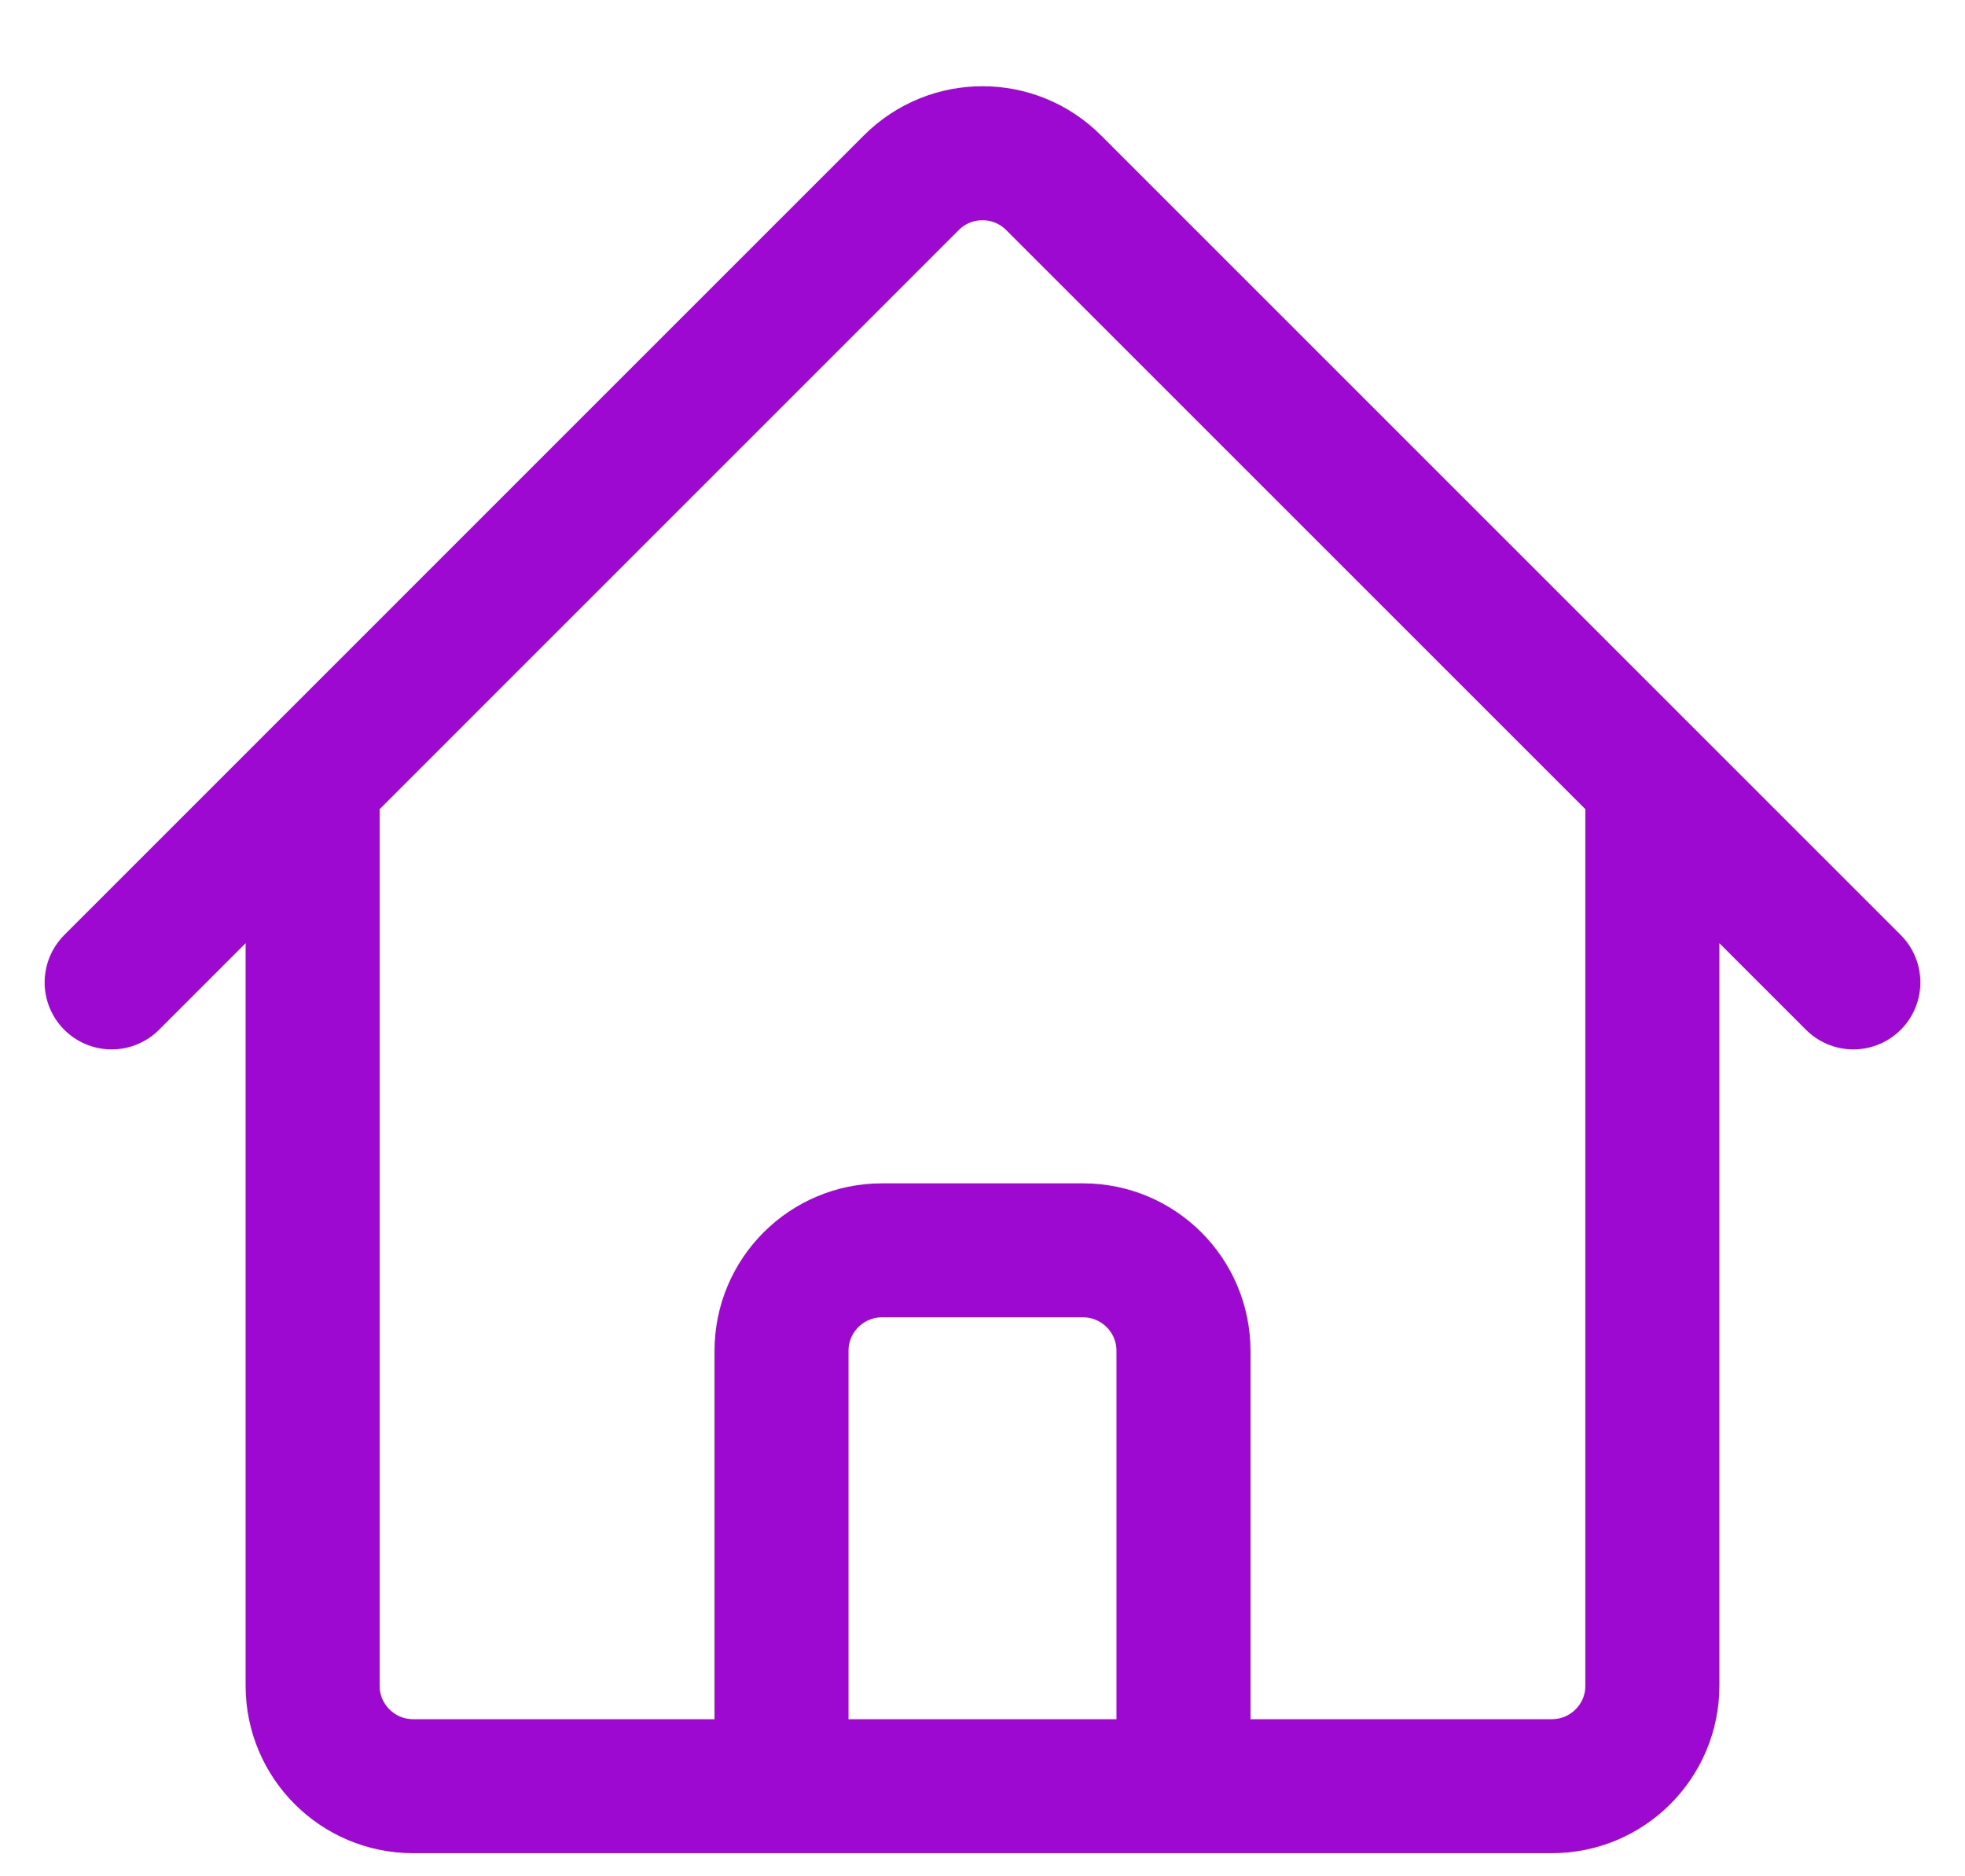
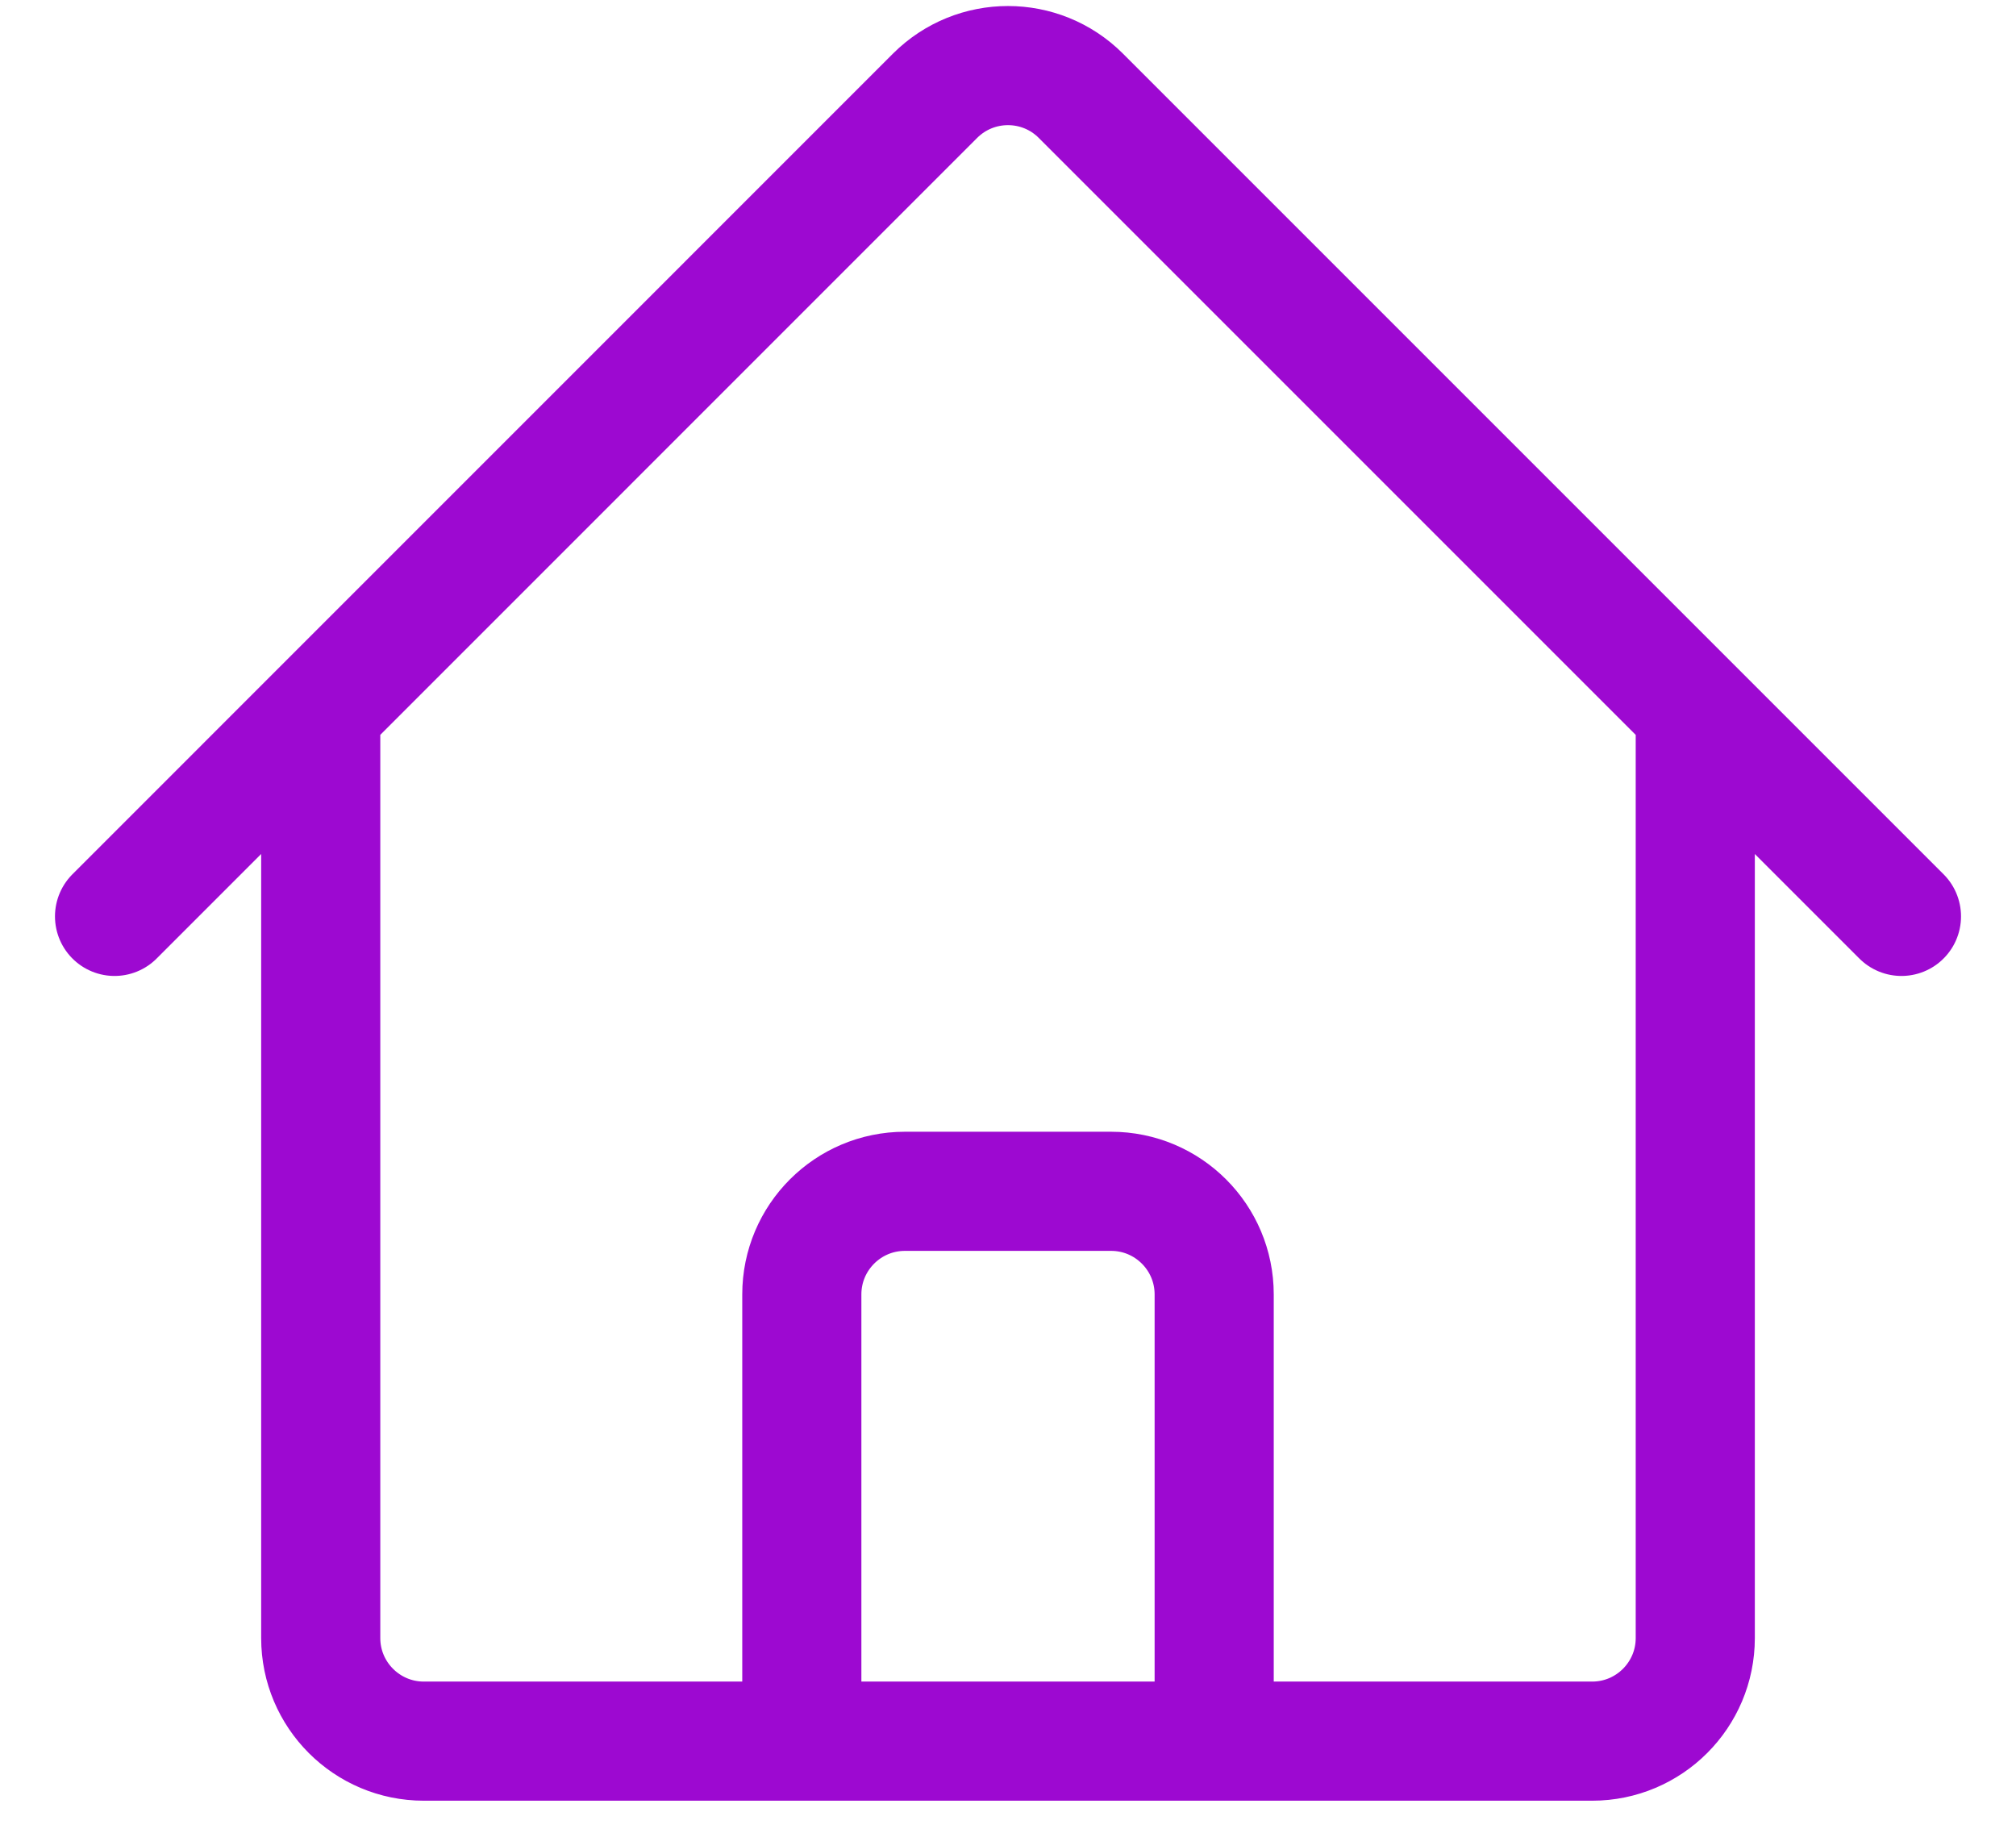
- <svg xmlns="http://www.w3.org/2000/svg" width="22" height="21" viewBox="0 0 22 21" fill="none">
-   <path d="M1.25 11L10.204 2.045C10.644 1.606 11.356 1.606 11.795 2.045L20.75 11M3.5 8.75V18.875C3.5 19.496 4.004 20 4.625 20H8.75V15.125C8.75 14.504 9.254 14 9.875 14H12.125C12.746 14 13.25 14.504 13.25 15.125V20H17.375C17.996 20 18.5 19.496 18.5 18.875V8.75M7.25 20H15.5" stroke="#9D09D1" stroke-width="1.5" stroke-linecap="round" stroke-linejoin="round" />
+ <svg xmlns="http://www.w3.org/2000/svg" width="22" height="20" viewBox="0 0 22 20" fill="none">
+   <path d="M1.25 10L10.204 1.045C10.644 0.606 11.356 0.606 11.795 1.045L20.75 10M3.5 7.75V17.875C3.5 18.496 4.004 19 4.625 19H8.75V14.125C8.75 13.504 9.254 13 9.875 13H12.125C12.746 13 13.25 13.504 13.25 14.125V19H17.375C17.996 19 18.5 18.496 18.5 17.875V7.75M7.25 19H15.5" stroke="#9D09D1" stroke-width="1.3" stroke-linecap="round" stroke-linejoin="round" />
</svg>
